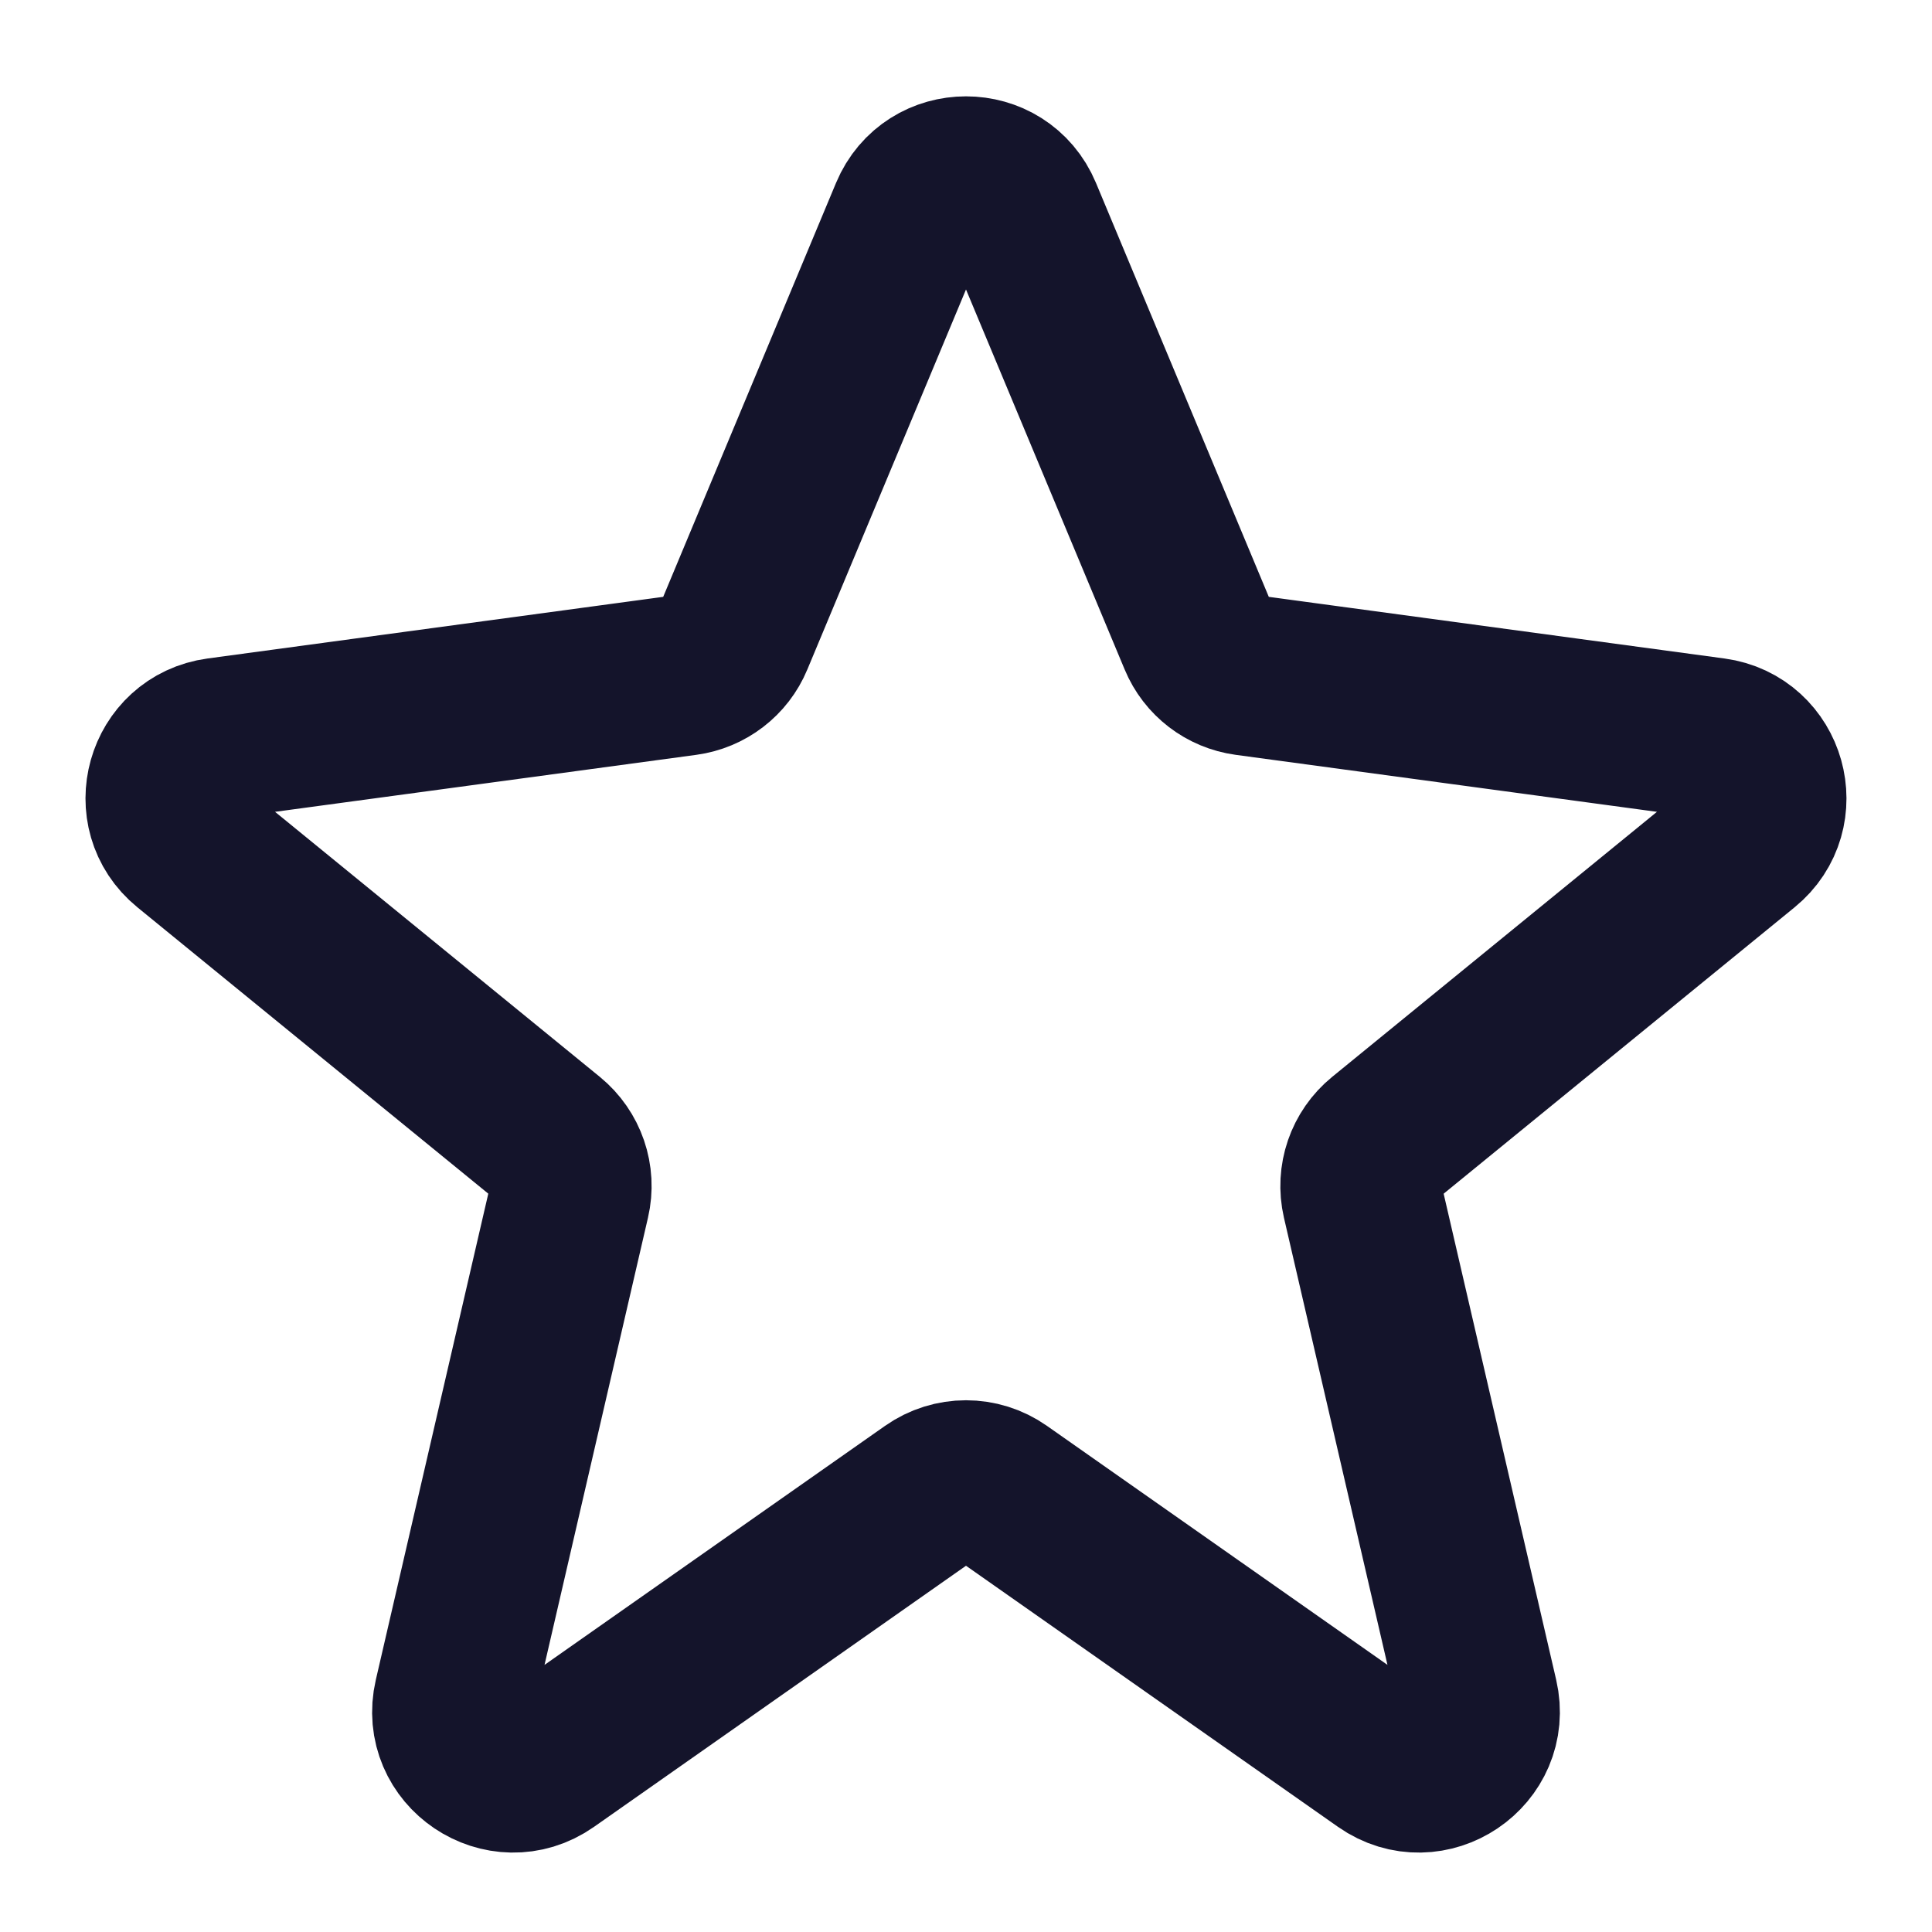
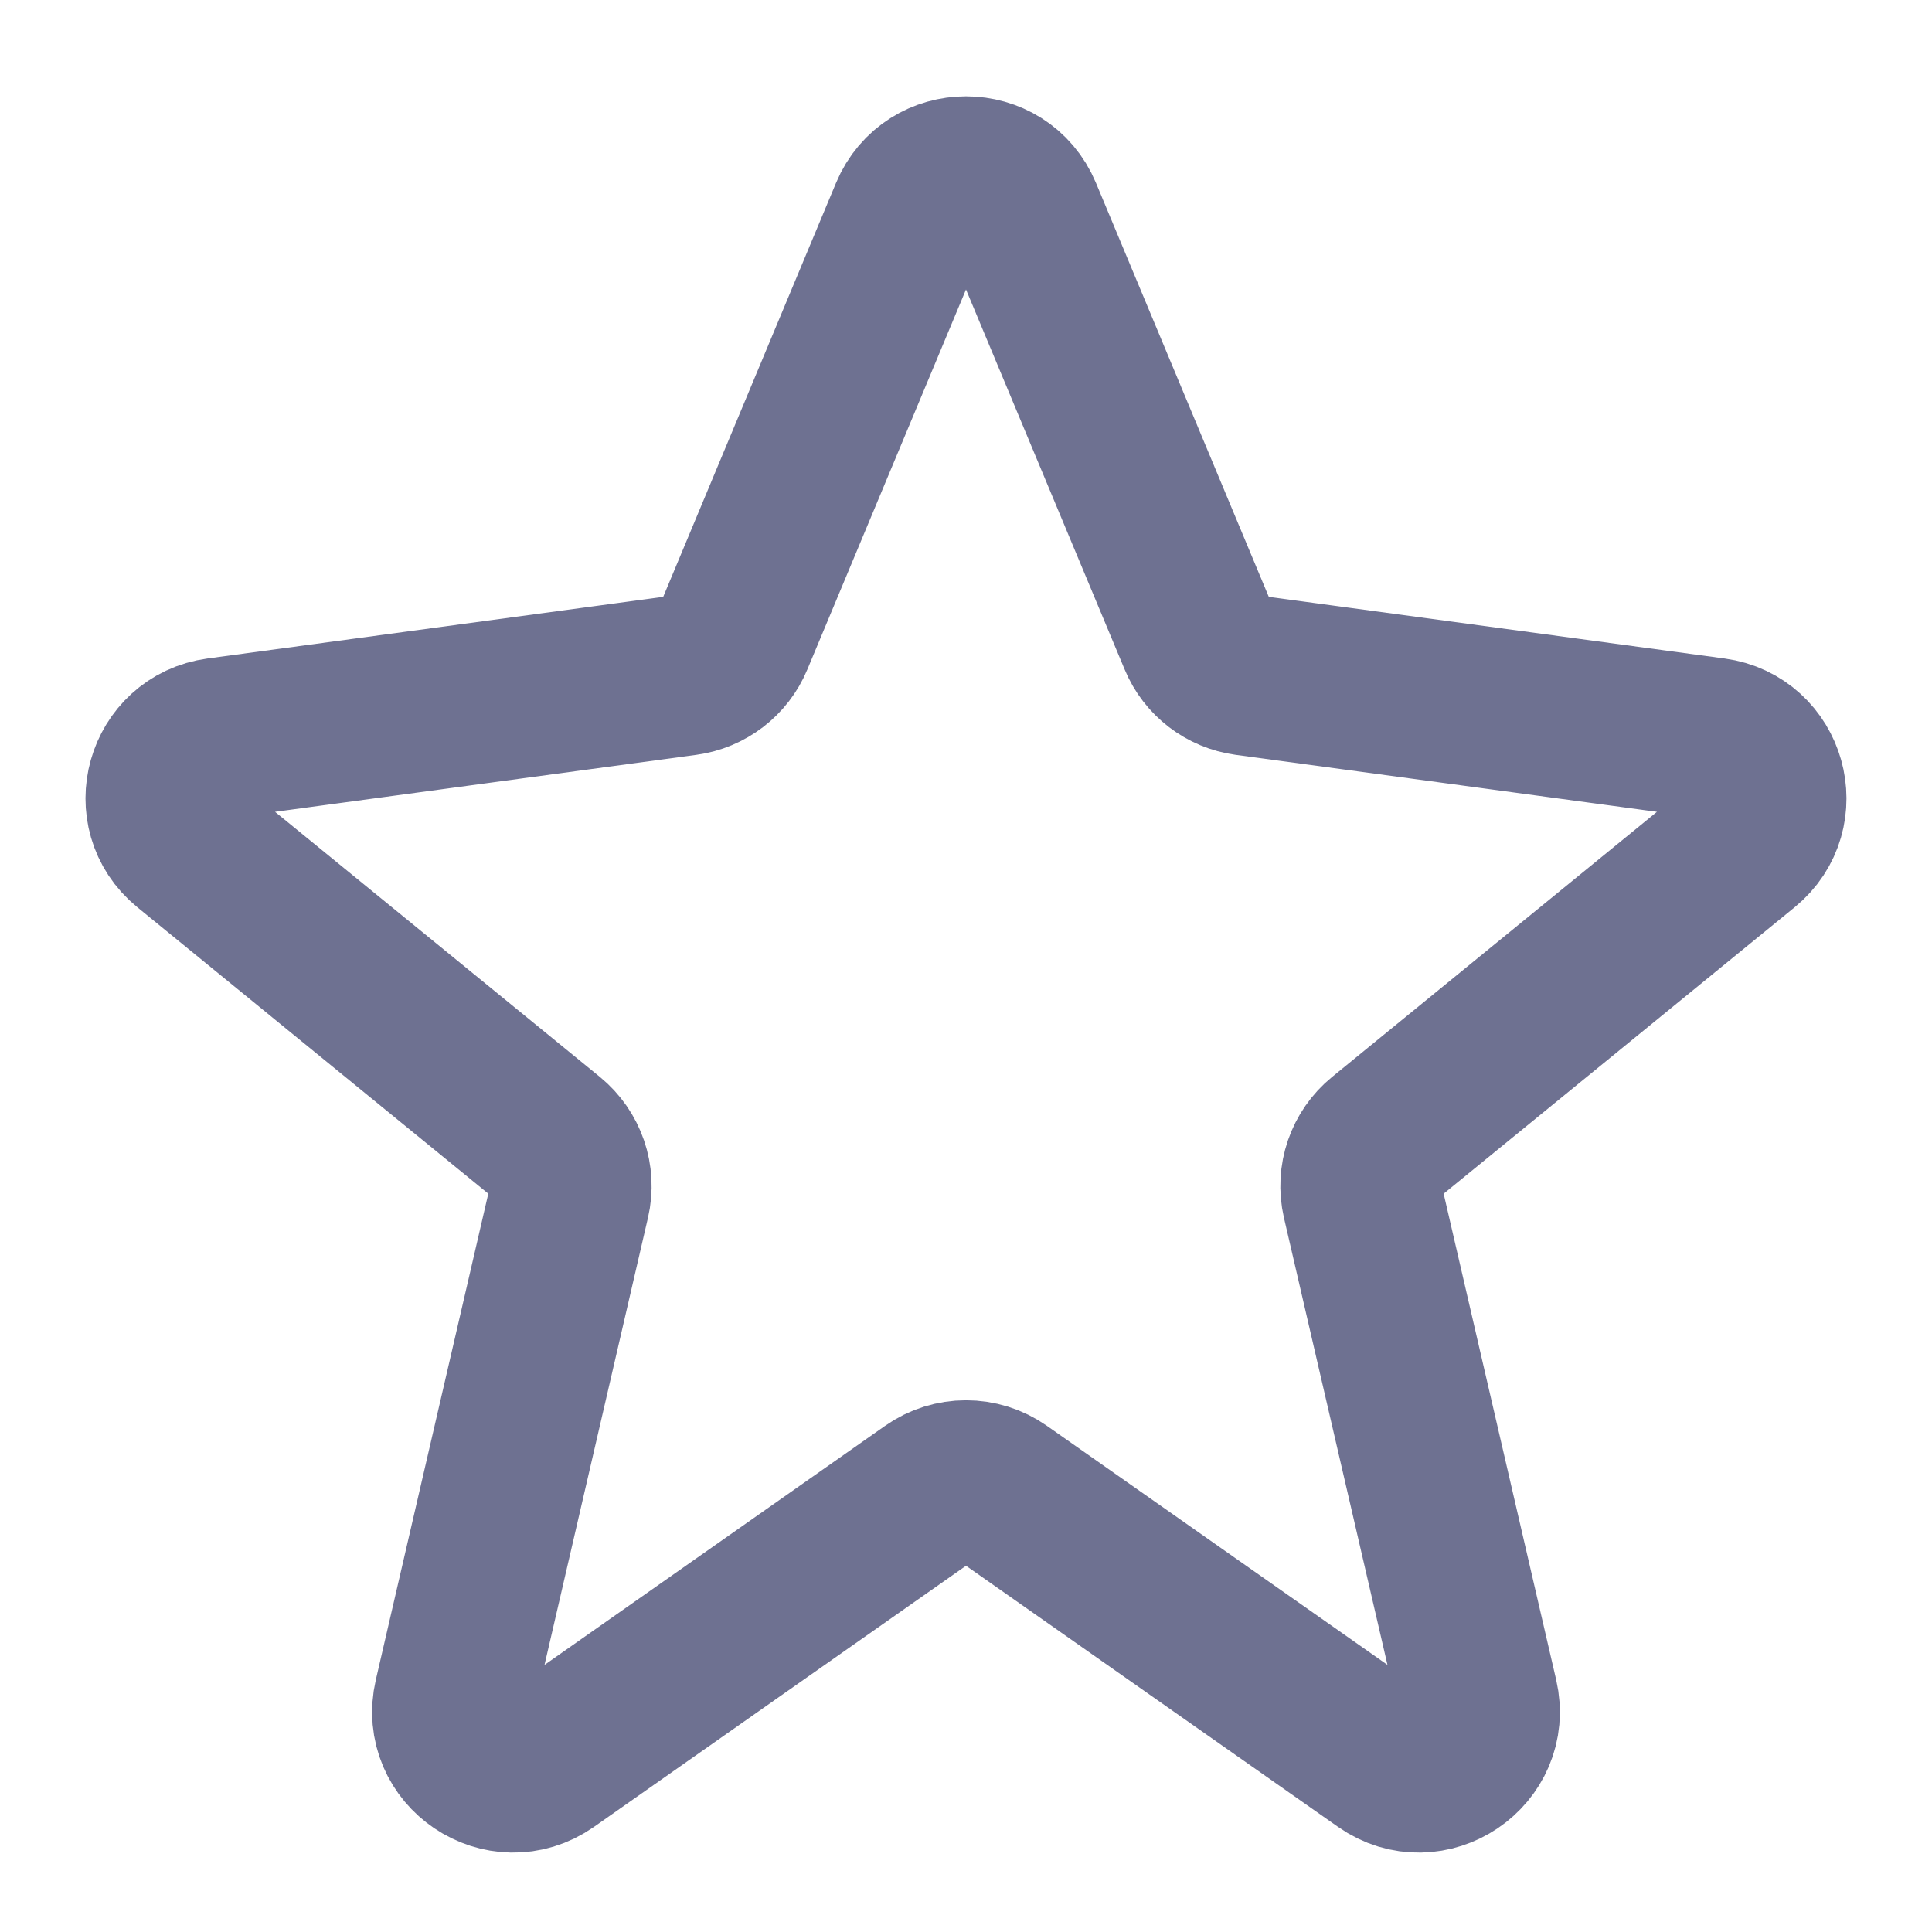
<svg xmlns="http://www.w3.org/2000/svg" width="24" height="24" viewBox="0 0 24 24" fill="none">
-   <path d="M11.308 2.658C11.565 2.043 12.435 2.043 12.692 2.658L14.894 7.932C14.996 8.178 15.221 8.35 15.485 8.386L21.288 9.171C21.938 9.259 22.169 10.081 21.661 10.496L17.181 14.152C16.959 14.333 16.86 14.623 16.924 14.902L18.357 21.092C18.512 21.762 17.758 22.27 17.195 21.875L12.431 18.531C12.172 18.349 11.828 18.349 11.569 18.531L6.805 21.875C6.242 22.27 5.488 21.762 5.643 21.092L7.075 14.902C7.14 14.623 7.04 14.333 6.819 14.152L2.339 10.496C1.83 10.081 2.062 9.259 2.712 9.171L8.515 8.386C8.779 8.35 9.004 8.178 9.106 7.932L11.308 2.658Z" stroke="#14142B" stroke-width="2" stroke-miterlimit="3.329" stroke-linecap="round" stroke-linejoin="round" />
+   <path d="M11.308 2.658C11.565 2.043 12.435 2.043 12.692 2.658L14.894 7.932C14.996 8.178 15.221 8.35 15.485 8.386L21.288 9.171C21.938 9.259 22.169 10.081 21.661 10.496L17.181 14.152C16.959 14.333 16.86 14.623 16.924 14.902L18.357 21.092C18.512 21.762 17.758 22.27 17.195 21.875L12.431 18.531C12.172 18.349 11.828 18.349 11.569 18.531L6.805 21.875C6.242 22.27 5.488 21.762 5.643 21.092L7.075 14.902C7.14 14.623 7.04 14.333 6.819 14.152L2.339 10.496C1.83 10.081 2.062 9.259 2.712 9.171L8.515 8.386C8.779 8.35 9.004 8.178 9.106 7.932L11.308 2.658Z" stroke="#6e7191" stroke-width="2" stroke-miterlimit="3.329" stroke-linecap="round" stroke-linejoin="round" />
</svg>
